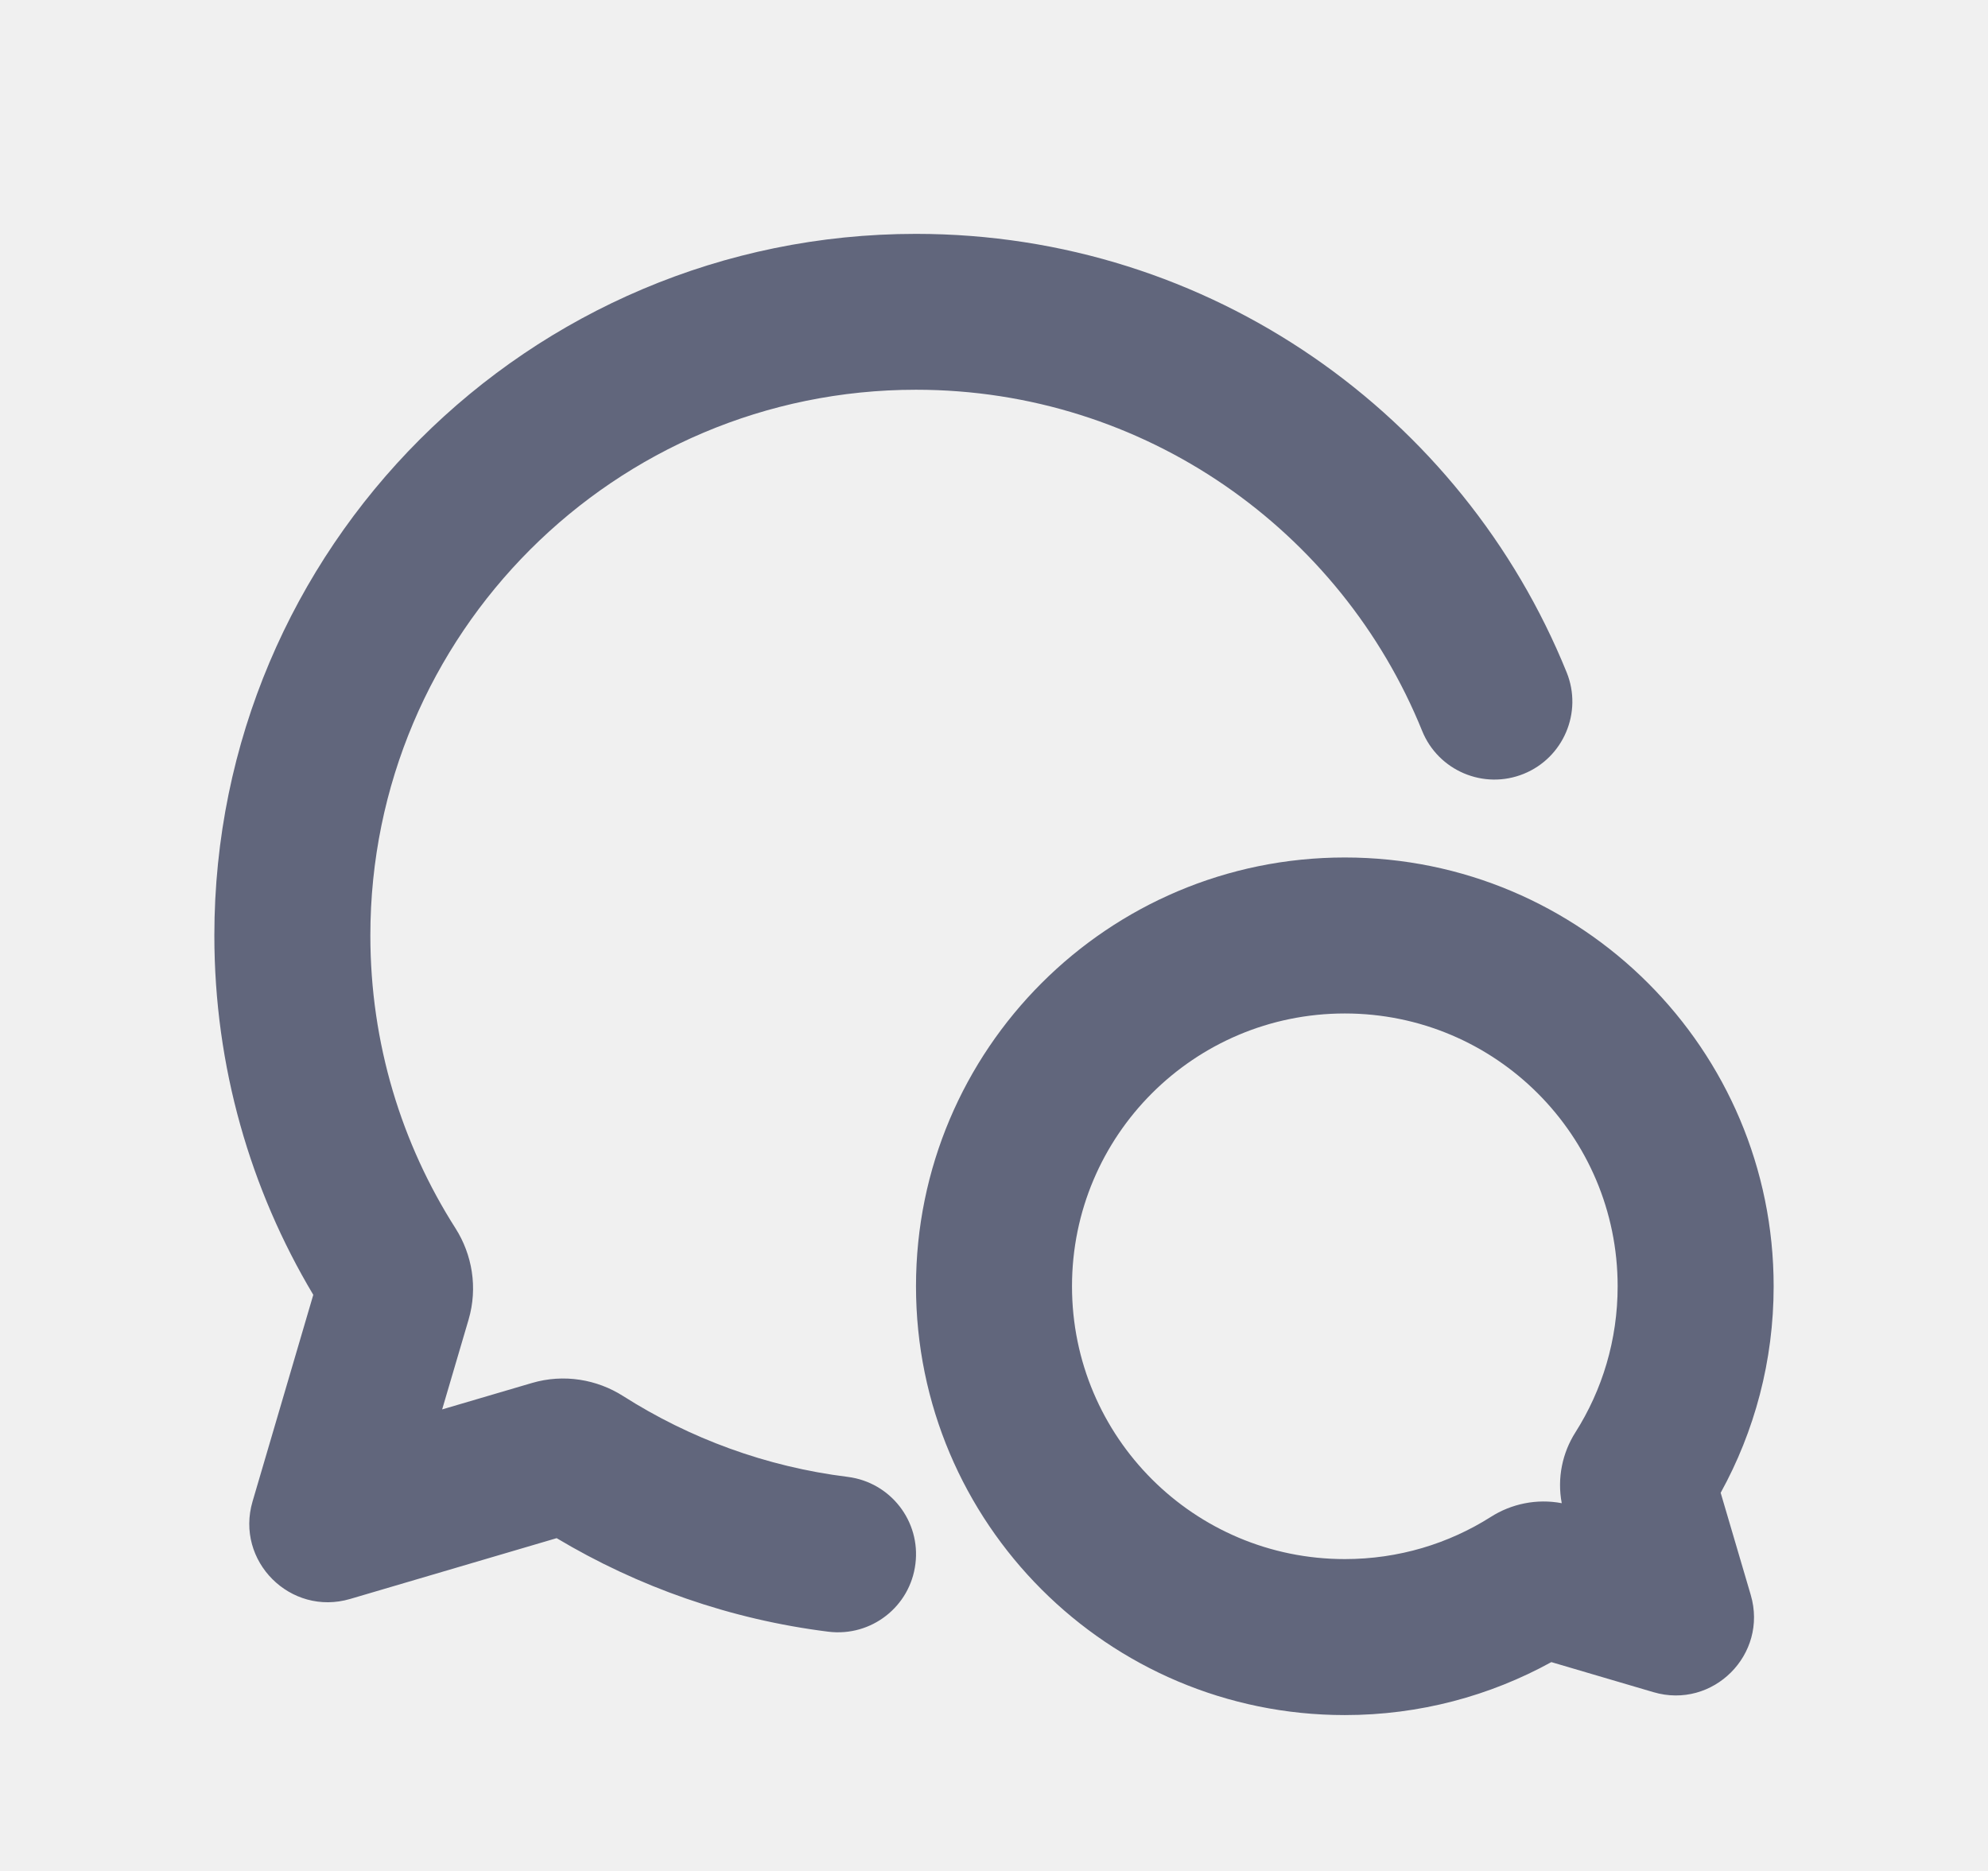
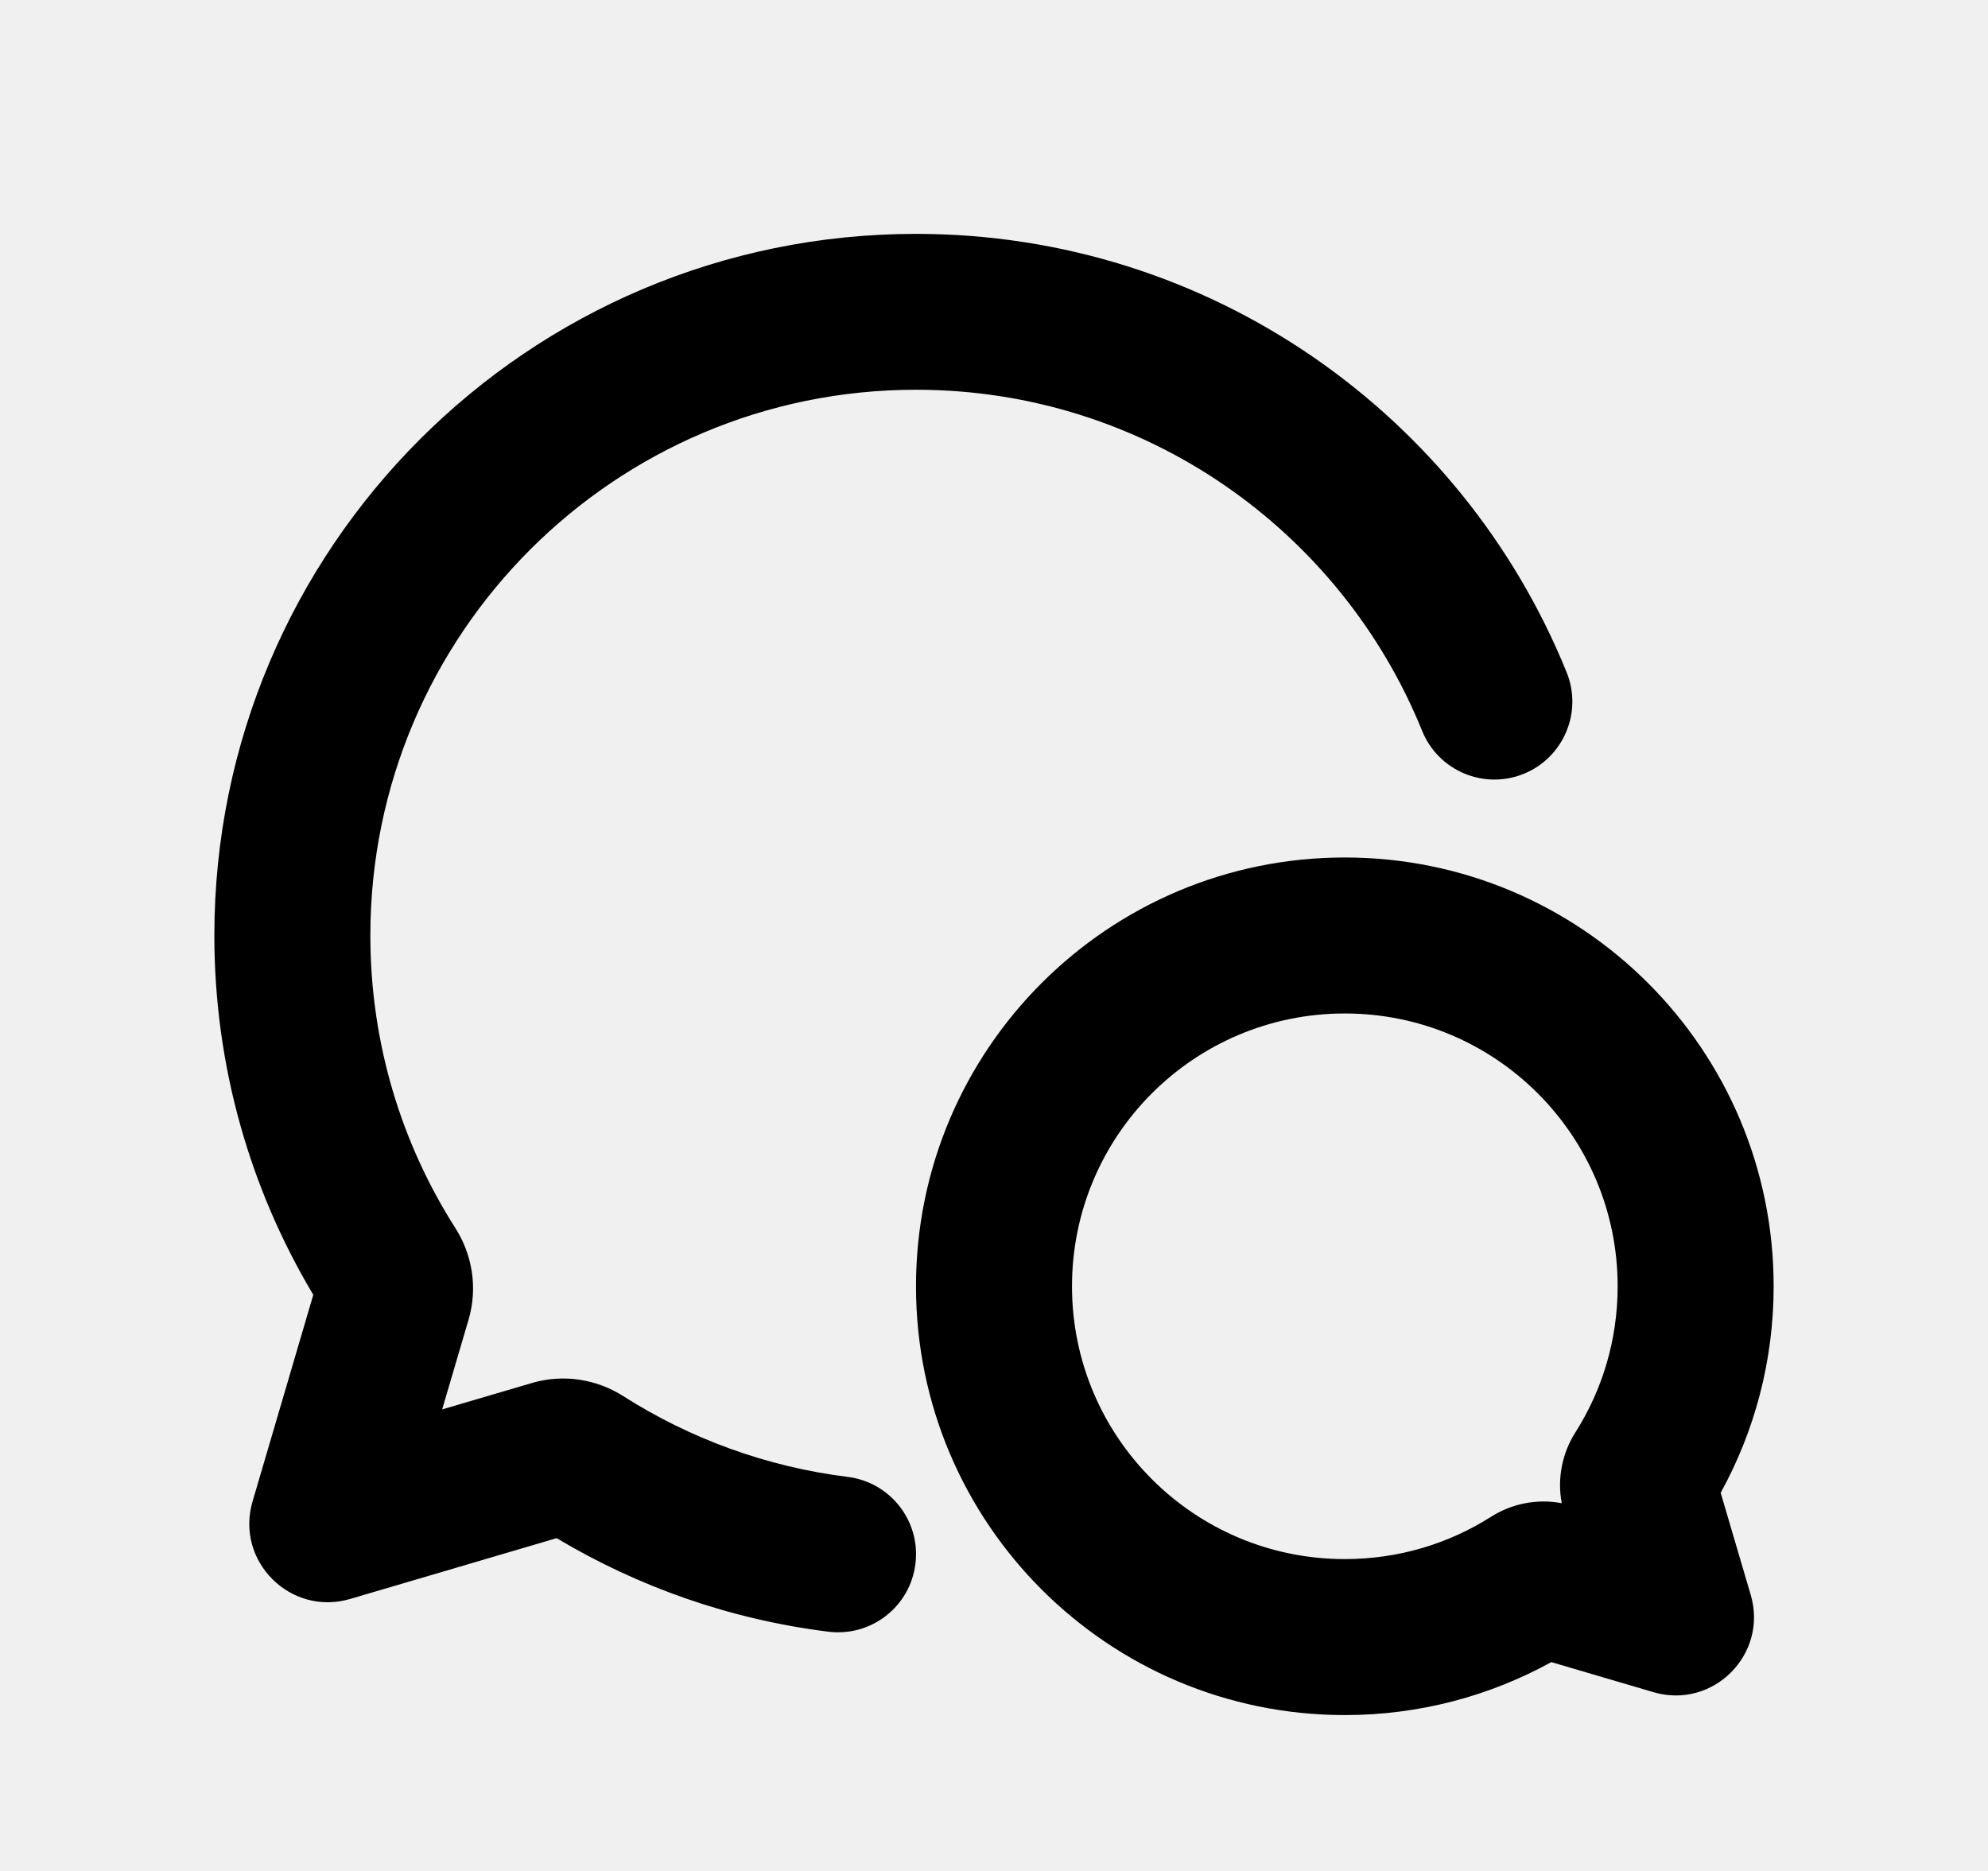
- <svg xmlns="http://www.w3.org/2000/svg" id="orchid" width="17" height="16" viewBox="0 0 17 16" fill="none">
+ <svg xmlns="http://www.w3.org/2000/svg" id="orchid" viewBox="0 0 17 16" fill="none">
  <g clip-path="url(#clip0_2847_256)">
-     <path fill-rule="evenodd" clip-rule="evenodd" d="M3.167 8C3.167 5.423 5.256 3.333 7.833 3.333C9.791 3.333 11.468 4.539 12.161 6.25C12.299 6.591 12.688 6.756 13.029 6.618C13.37 6.48 13.535 6.091 13.397 5.75C12.507 3.552 10.352 2 7.833 2C4.52 2 1.833 4.686 1.833 8C1.833 9.122 2.142 10.174 2.679 11.073L2.16 12.839C2.009 13.35 2.484 13.824 2.994 13.674L4.76 13.154C5.456 13.57 6.243 13.849 7.084 13.954C7.45 13.999 7.783 13.74 7.828 13.374C7.874 13.009 7.615 12.676 7.249 12.63C6.549 12.543 5.898 12.301 5.329 11.939C5.105 11.796 4.821 11.747 4.549 11.827L3.781 12.053L4.007 11.285C4.087 11.012 4.038 10.729 3.895 10.504C3.434 9.781 3.167 8.923 3.167 8ZM13.833 11C13.833 9.711 12.789 8.667 11.5 8.667C10.211 8.667 9.167 9.711 9.167 11C9.167 12.289 10.211 13.333 11.5 13.333C11.96 13.333 12.388 13.201 12.749 12.972C12.923 12.861 13.14 12.814 13.355 12.855C13.314 12.64 13.361 12.423 13.472 12.249C13.701 11.888 13.833 11.46 13.833 11ZM11.5 7.333C13.525 7.333 15.167 8.975 15.167 11C15.167 11.639 15.003 12.242 14.714 12.766L14.971 13.639C15.121 14.148 14.648 14.621 14.139 14.471L13.266 14.214C12.741 14.503 12.139 14.667 11.5 14.667C9.475 14.667 7.833 13.025 7.833 11C7.833 8.975 9.475 7.333 11.5 7.333Z" fill="#61667C" />
+     <path fill-rule="evenodd" clip-rule="evenodd" d="M3.167 8C3.167 5.423 5.256 3.333 7.833 3.333C9.791 3.333 11.468 4.539 12.161 6.25C12.299 6.591 12.688 6.756 13.029 6.618C13.37 6.48 13.535 6.091 13.397 5.75C12.507 3.552 10.352 2 7.833 2C4.52 2 1.833 4.686 1.833 8C1.833 9.122 2.142 10.174 2.679 11.073L2.16 12.839C2.009 13.35 2.484 13.824 2.994 13.674L4.76 13.154C5.456 13.57 6.243 13.849 7.084 13.954C7.45 13.999 7.783 13.74 7.828 13.374C7.874 13.009 7.615 12.676 7.249 12.63C6.549 12.543 5.898 12.301 5.329 11.939C5.105 11.796 4.821 11.747 4.549 11.827L3.781 12.053L4.007 11.285C4.087 11.012 4.038 10.729 3.895 10.504C3.434 9.781 3.167 8.923 3.167 8ZM13.833 11C13.833 9.711 12.789 8.667 11.5 8.667C10.211 8.667 9.167 9.711 9.167 11C9.167 12.289 10.211 13.333 11.5 13.333C11.96 13.333 12.388 13.201 12.749 12.972C12.923 12.861 13.14 12.814 13.355 12.855C13.314 12.64 13.361 12.423 13.472 12.249C13.701 11.888 13.833 11.46 13.833 11ZM11.5 7.333C13.525 7.333 15.167 8.975 15.167 11C15.167 11.639 15.003 12.242 14.714 12.766L14.971 13.639C15.121 14.148 14.648 14.621 14.139 14.471L13.266 14.214C12.741 14.503 12.139 14.667 11.5 14.667C9.475 14.667 7.833 13.025 7.833 11C7.833 8.975 9.475 7.333 11.5 7.333Z" fill="currentColor" />
  </g>
  <defs>
    <clipPath id="clip0_2847_256">
      <rect width="16" height="16" fill="white" transform="translate(0.5)" />
    </clipPath>
  </defs>
</svg>
